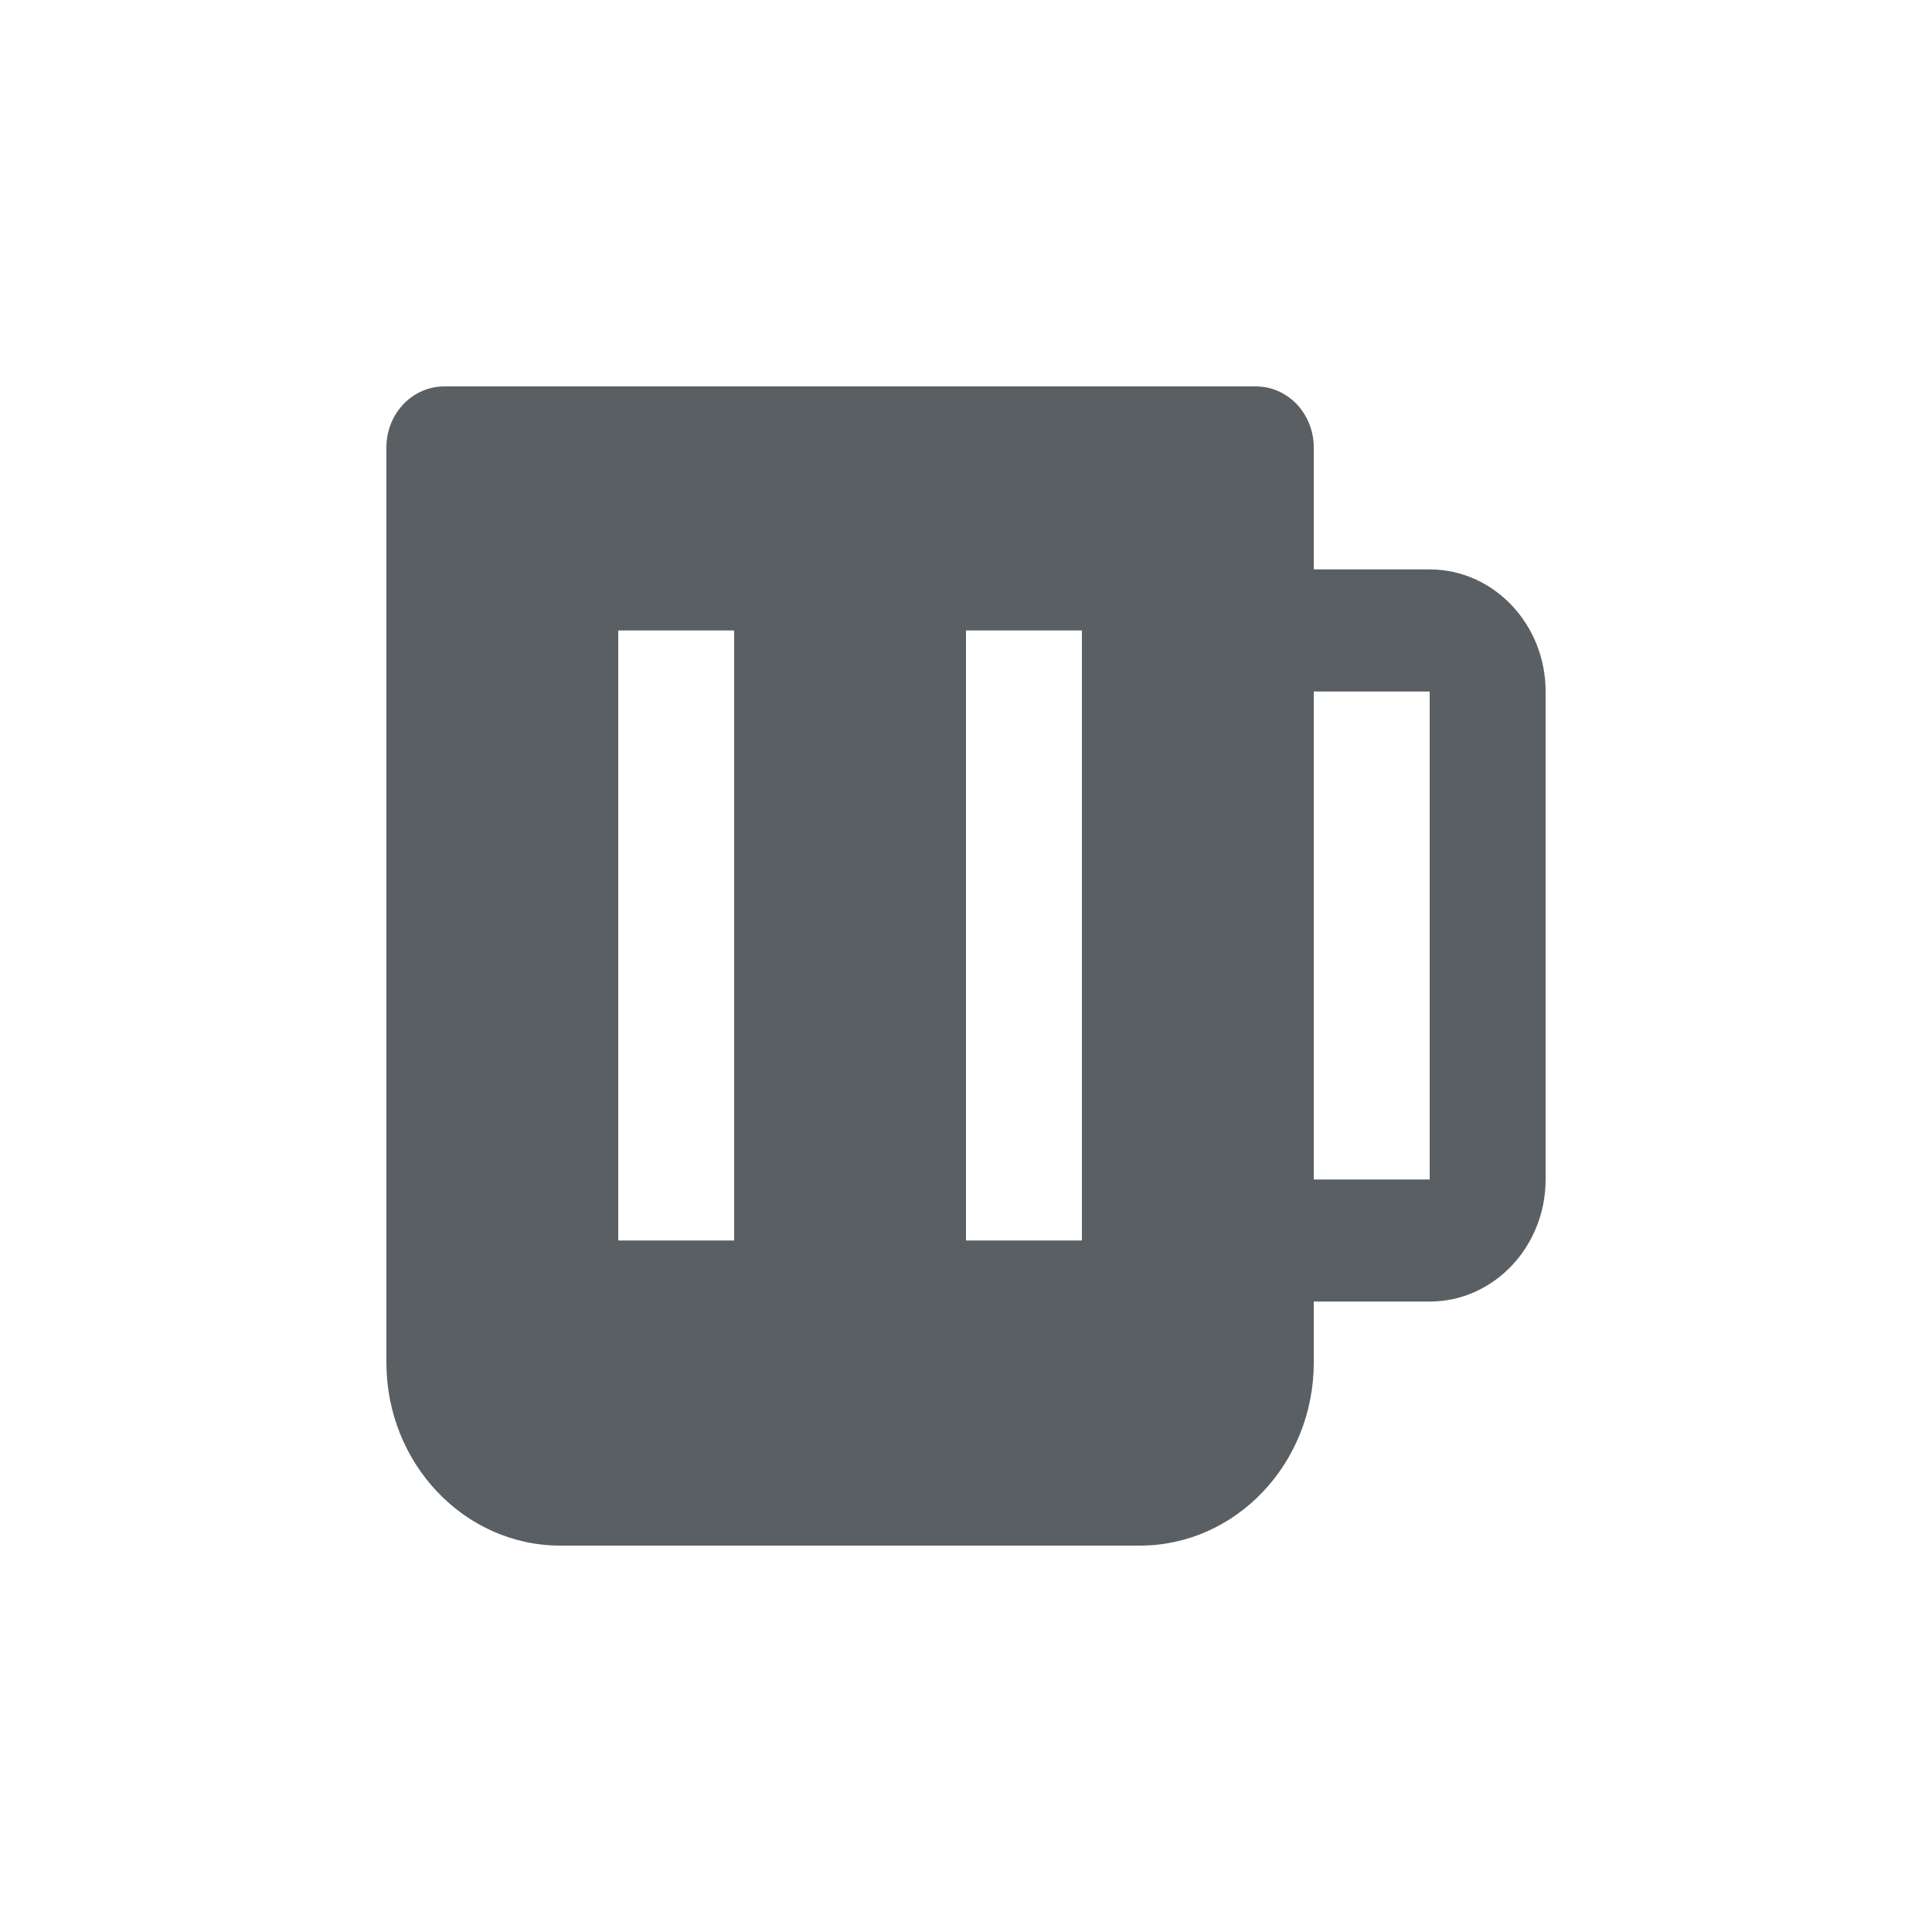
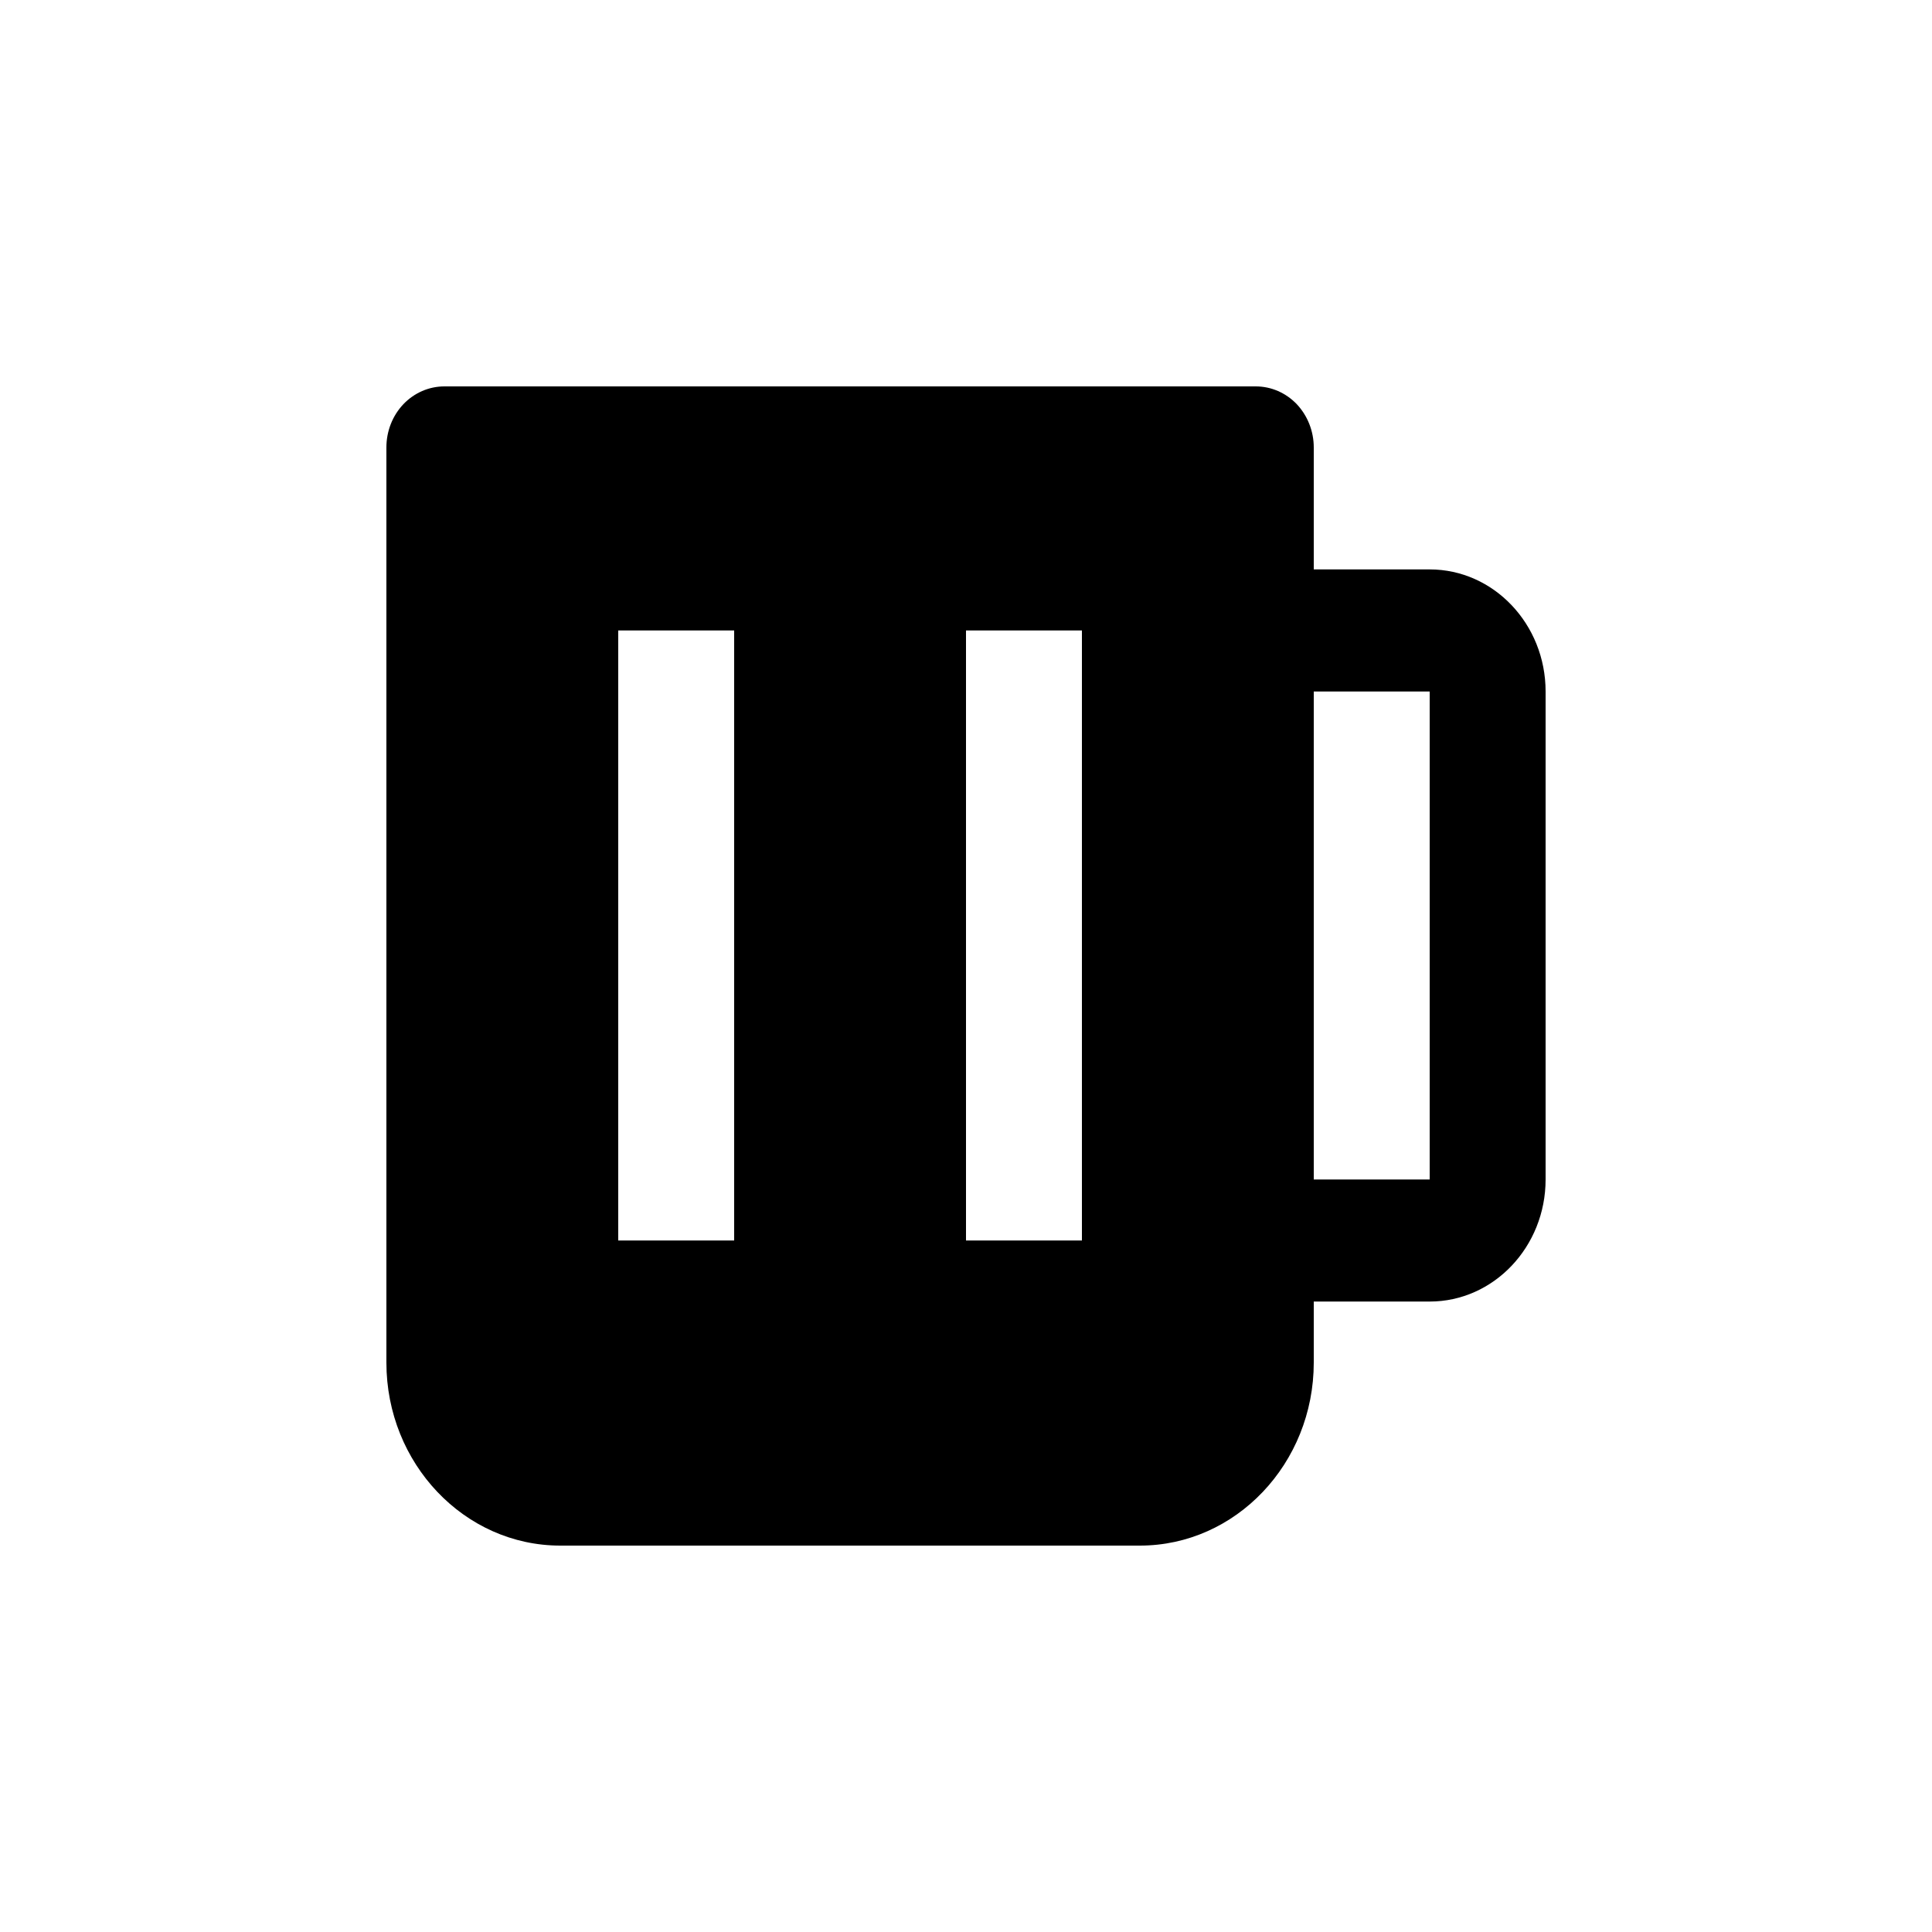
<svg xmlns="http://www.w3.org/2000/svg" width="22" height="22" viewBox="0 0 22 22" fill="none">
-   <path d="M16.28 6.484H14.96V5.095C14.96 4.91 14.89 4.734 14.767 4.603C14.643 4.473 14.475 4.4 14.3 4.4H5.06C4.885 4.4 4.717 4.473 4.593 4.603C4.469 4.734 4.4 4.91 4.4 5.095V15.516C4.4 16.665 5.288 17.6 6.38 17.6H12.98C14.072 17.6 14.96 16.665 14.96 15.516V14.821H16.28C17.008 14.821 17.6 14.198 17.6 13.431V7.874C17.6 7.107 17.008 6.484 16.28 6.484ZM8.36 14.126H7.04V7.179H8.36V14.126ZM12.32 14.126H11V7.179H12.32V14.126ZM16.28 13.431H14.96V7.874H16.28V13.431Z" fill="#595F63" />
+   <path d="M16.28 6.484H14.96V5.095C14.96 4.91 14.89 4.734 14.767 4.603C14.643 4.473 14.475 4.4 14.3 4.4H5.06C4.885 4.4 4.717 4.473 4.593 4.603C4.469 4.734 4.4 4.91 4.4 5.095V15.516C4.4 16.665 5.288 17.6 6.38 17.6H12.98C14.072 17.6 14.96 16.665 14.96 15.516V14.821H16.28C17.008 14.821 17.6 14.198 17.6 13.431V7.874C17.6 7.107 17.008 6.484 16.28 6.484ZM8.36 14.126H7.04V7.179H8.36V14.126ZM12.32 14.126H11V7.179H12.32V14.126ZM16.28 13.431H14.96V7.874H16.28V13.431Z" fill="currentColor" />
</svg>
